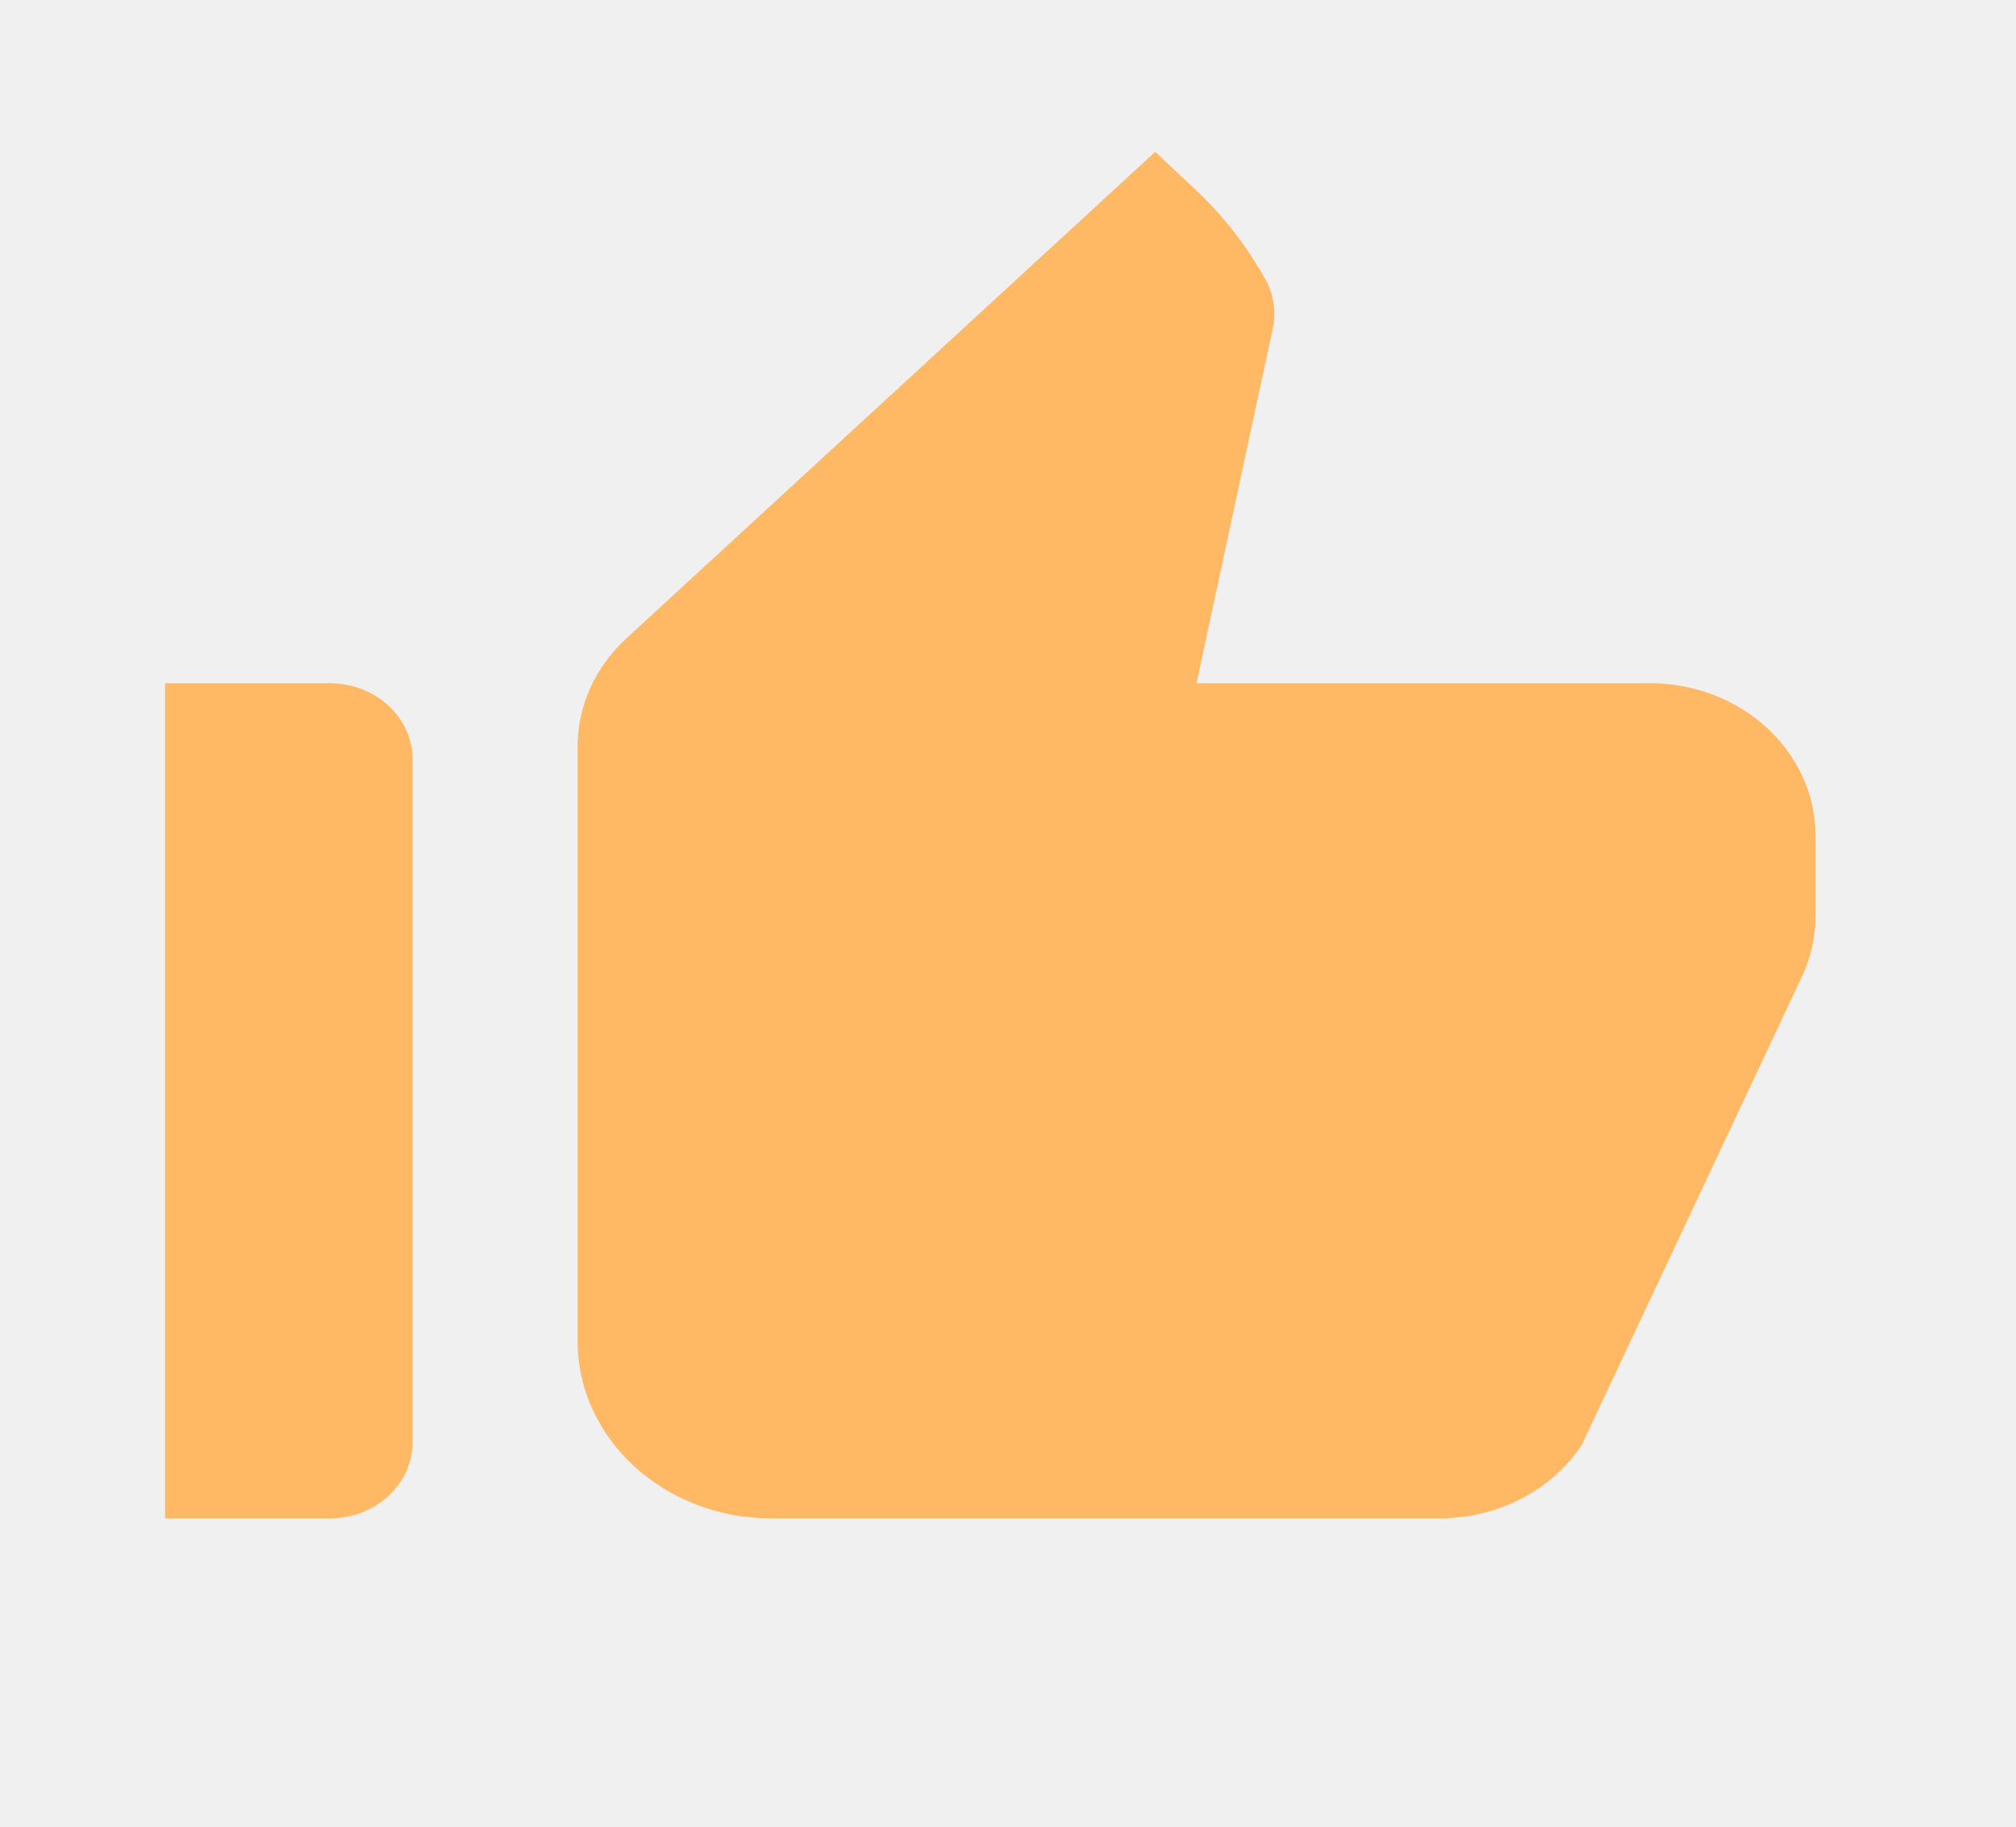
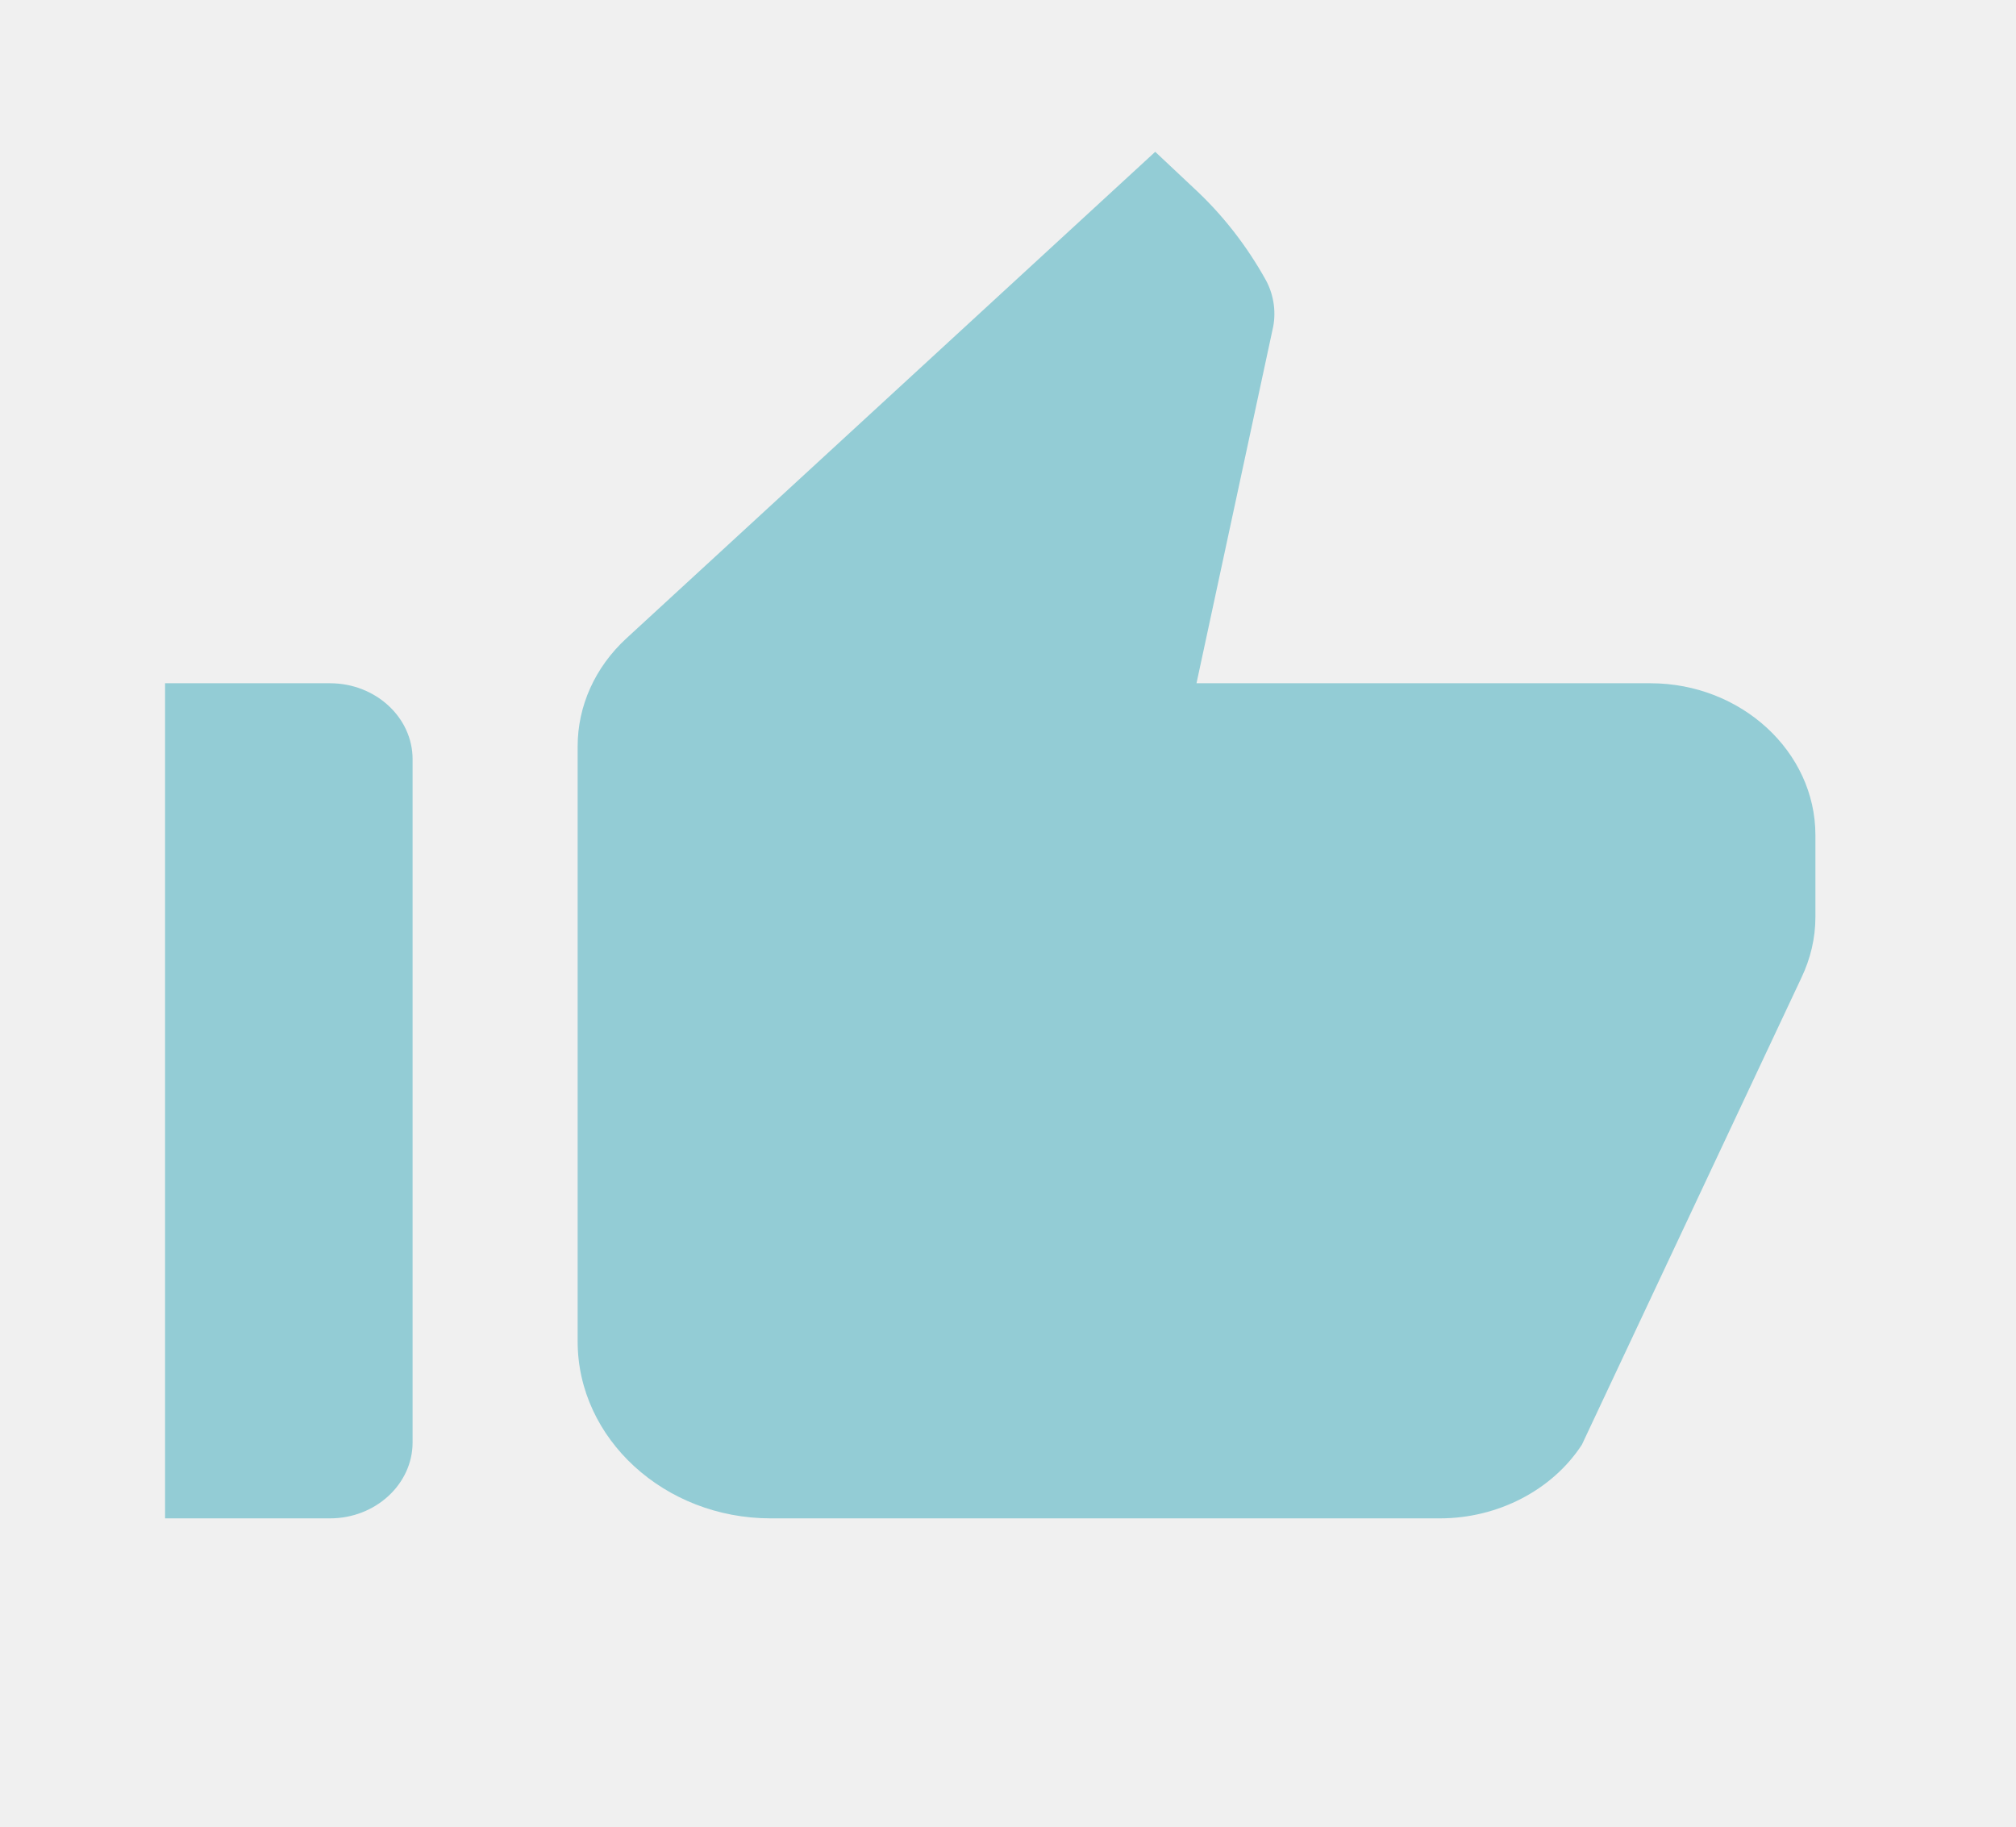
<svg xmlns="http://www.w3.org/2000/svg" width="32" height="29" viewBox="0 0 32 29" fill="none">
-   <g clip-path="url(#clip0_193_263)">
-     <path d="M2.62 24.105H5.239C5.96 24.105 6.549 23.562 6.549 22.9V12.052C6.549 11.389 5.96 10.847 5.239 10.847H2.62V24.105ZM28.593 15.524C28.737 15.222 28.816 14.897 28.816 14.559V13.258C28.816 11.932 27.637 10.847 26.196 10.847H18.992L20.197 5.243C20.263 4.978 20.224 4.688 20.093 4.447C19.791 3.905 19.411 3.411 18.94 2.977L18.337 2.41L9.941 10.136C9.444 10.594 9.169 11.209 9.169 11.848V21.297C9.169 22.839 10.544 24.105 12.234 24.105H22.856C23.773 24.105 24.638 23.659 25.109 22.936L28.593 15.524Z" fill="#FFB864" />
+   <g clip-path="url(#clip0_218_204)">
+     <path d="M2.62 24.105H5.239C5.96 24.105 6.549 23.562 6.549 22.9V12.052C6.549 11.389 5.96 10.847 5.239 10.847H2.62V24.105ZM28.593 15.524C28.737 15.222 28.816 14.897 28.816 14.559V13.258C28.816 11.932 27.637 10.847 26.196 10.847H18.992L20.197 5.243C20.263 4.978 20.224 4.688 20.093 4.447C19.791 3.905 19.411 3.411 18.94 2.977L18.337 2.41L9.941 10.136C9.444 10.594 9.169 11.209 9.169 11.848V21.297C9.169 22.839 10.544 24.105 12.234 24.105H22.856C23.773 24.105 24.638 23.659 25.109 22.936L28.593 15.524Z" fill="#93CCD5" />
  </g>
  <defs>
-     <clipPath id="clip0_193_263">
+     <clipPath id="clip0_218_204">
      <rect width="31.436" height="28.926" fill="white" />
    </clipPath>
  </defs>
</svg>
